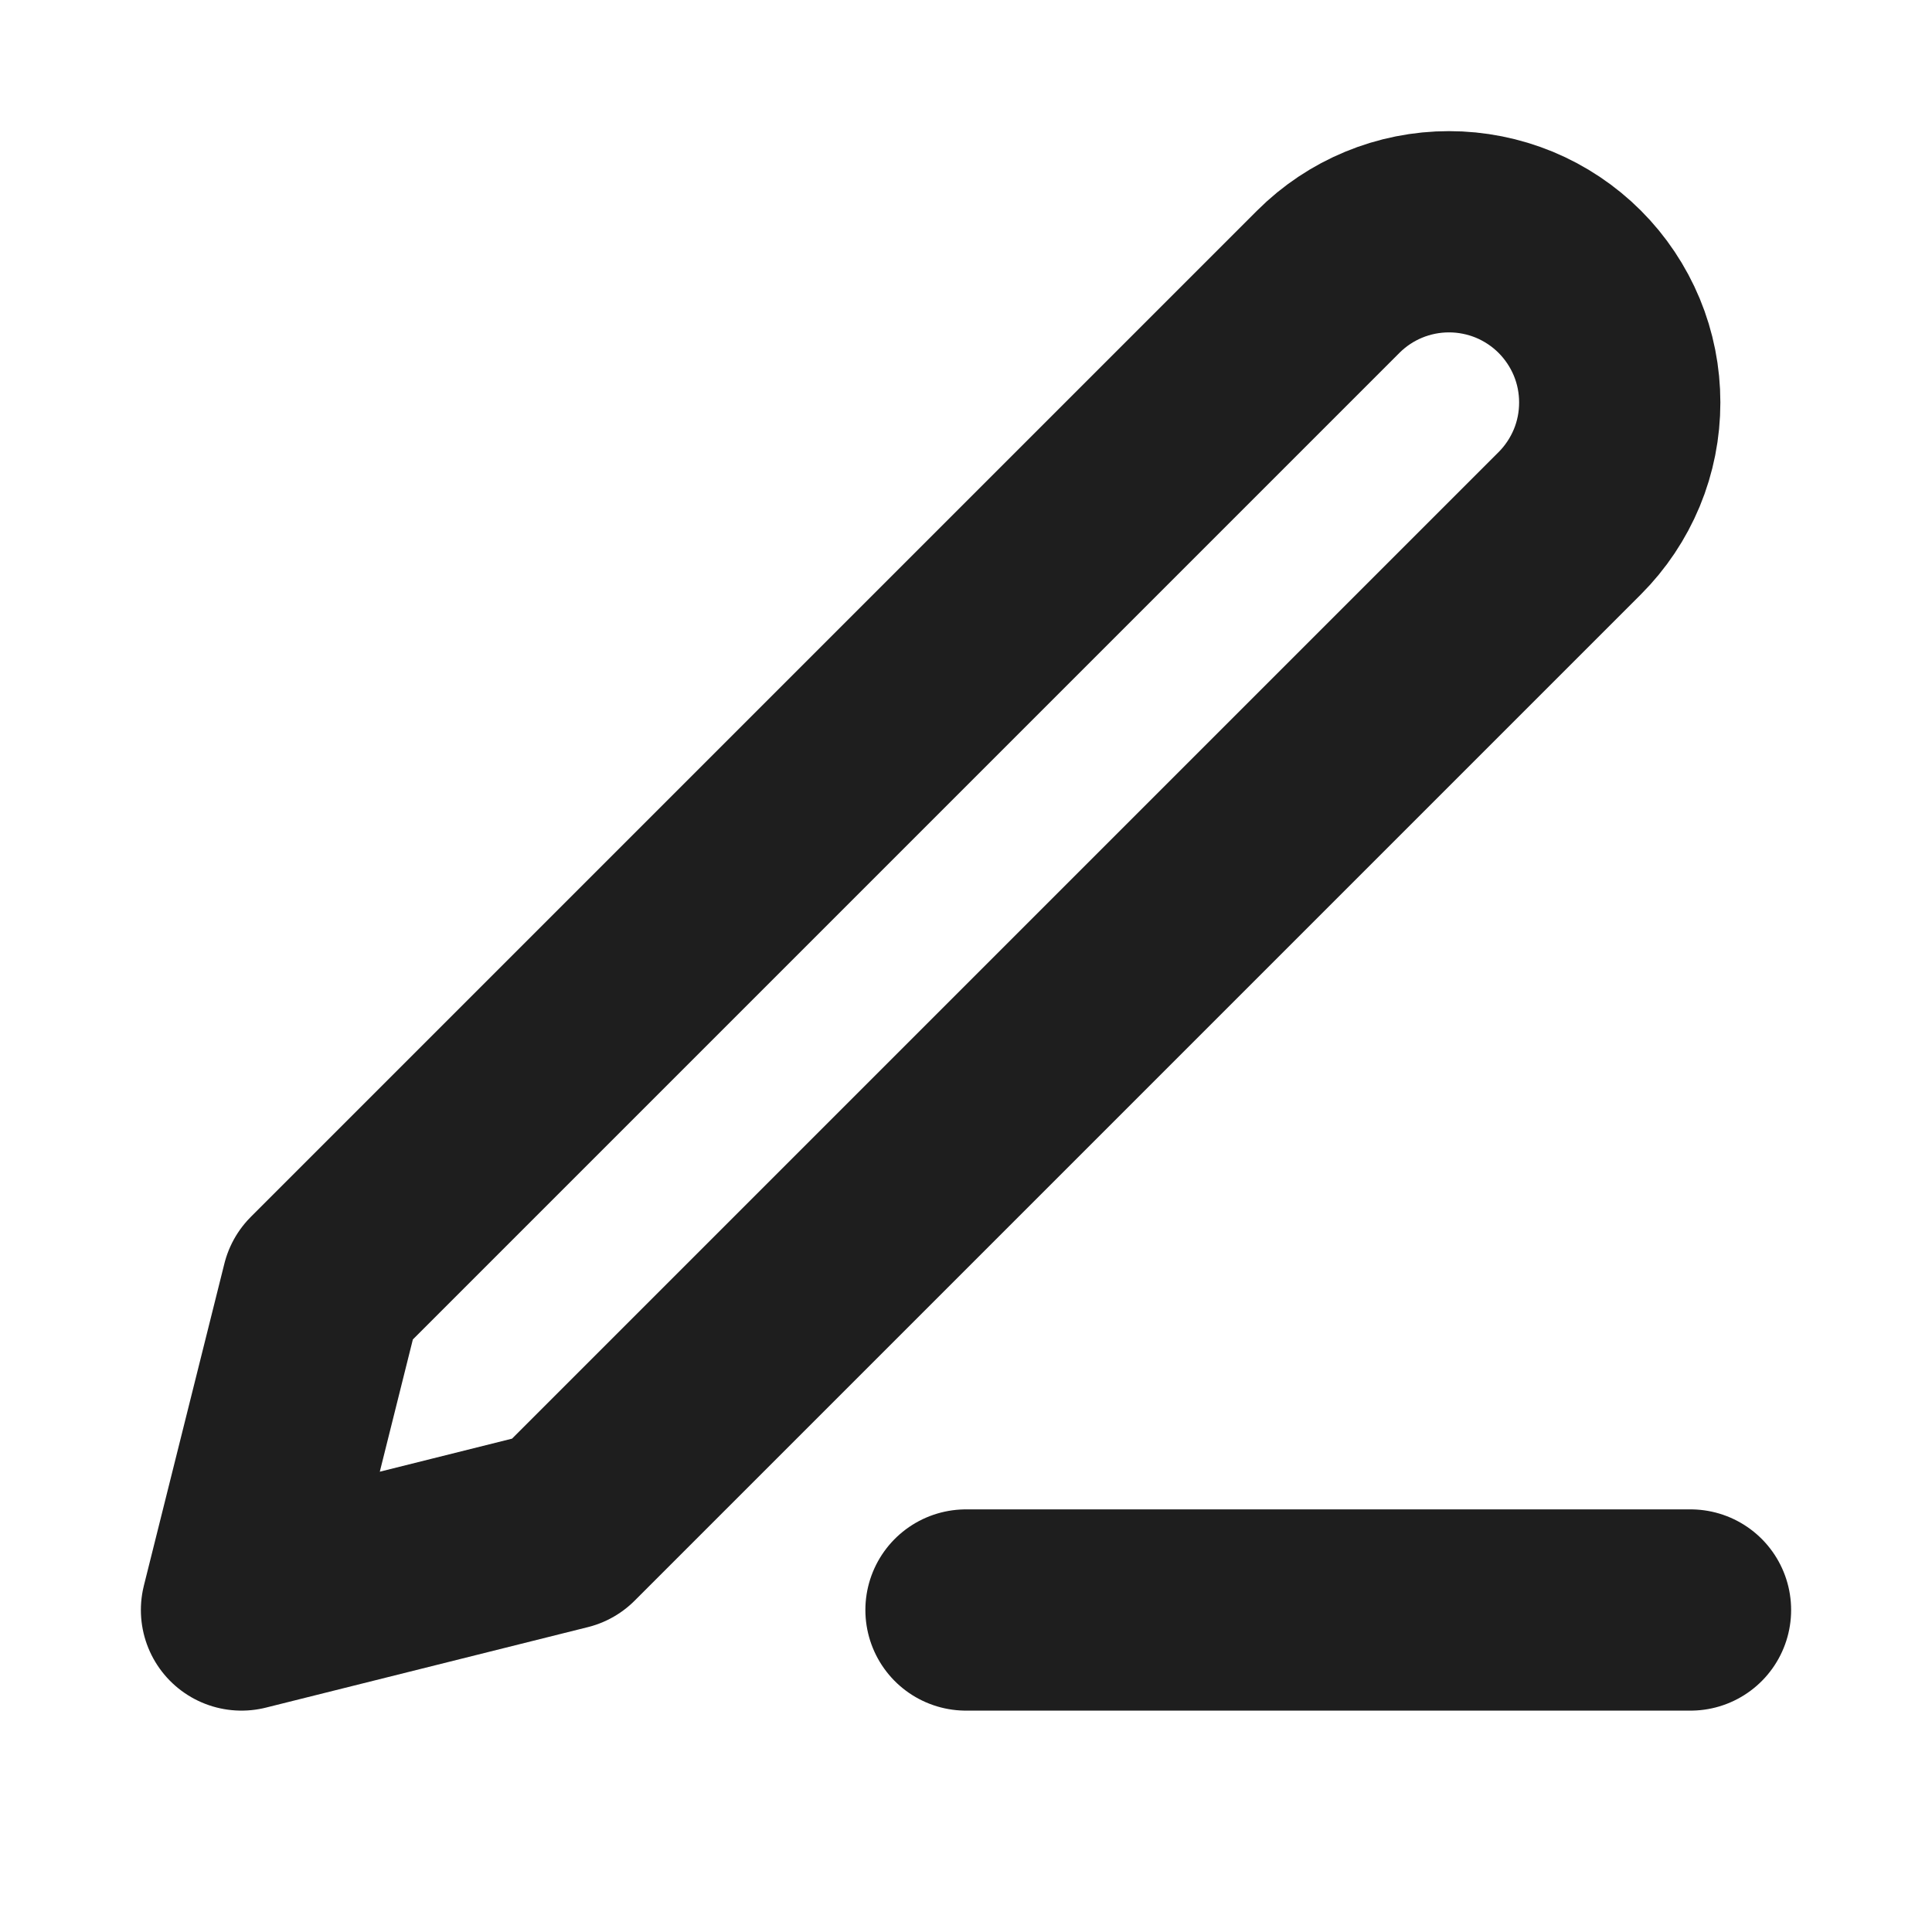
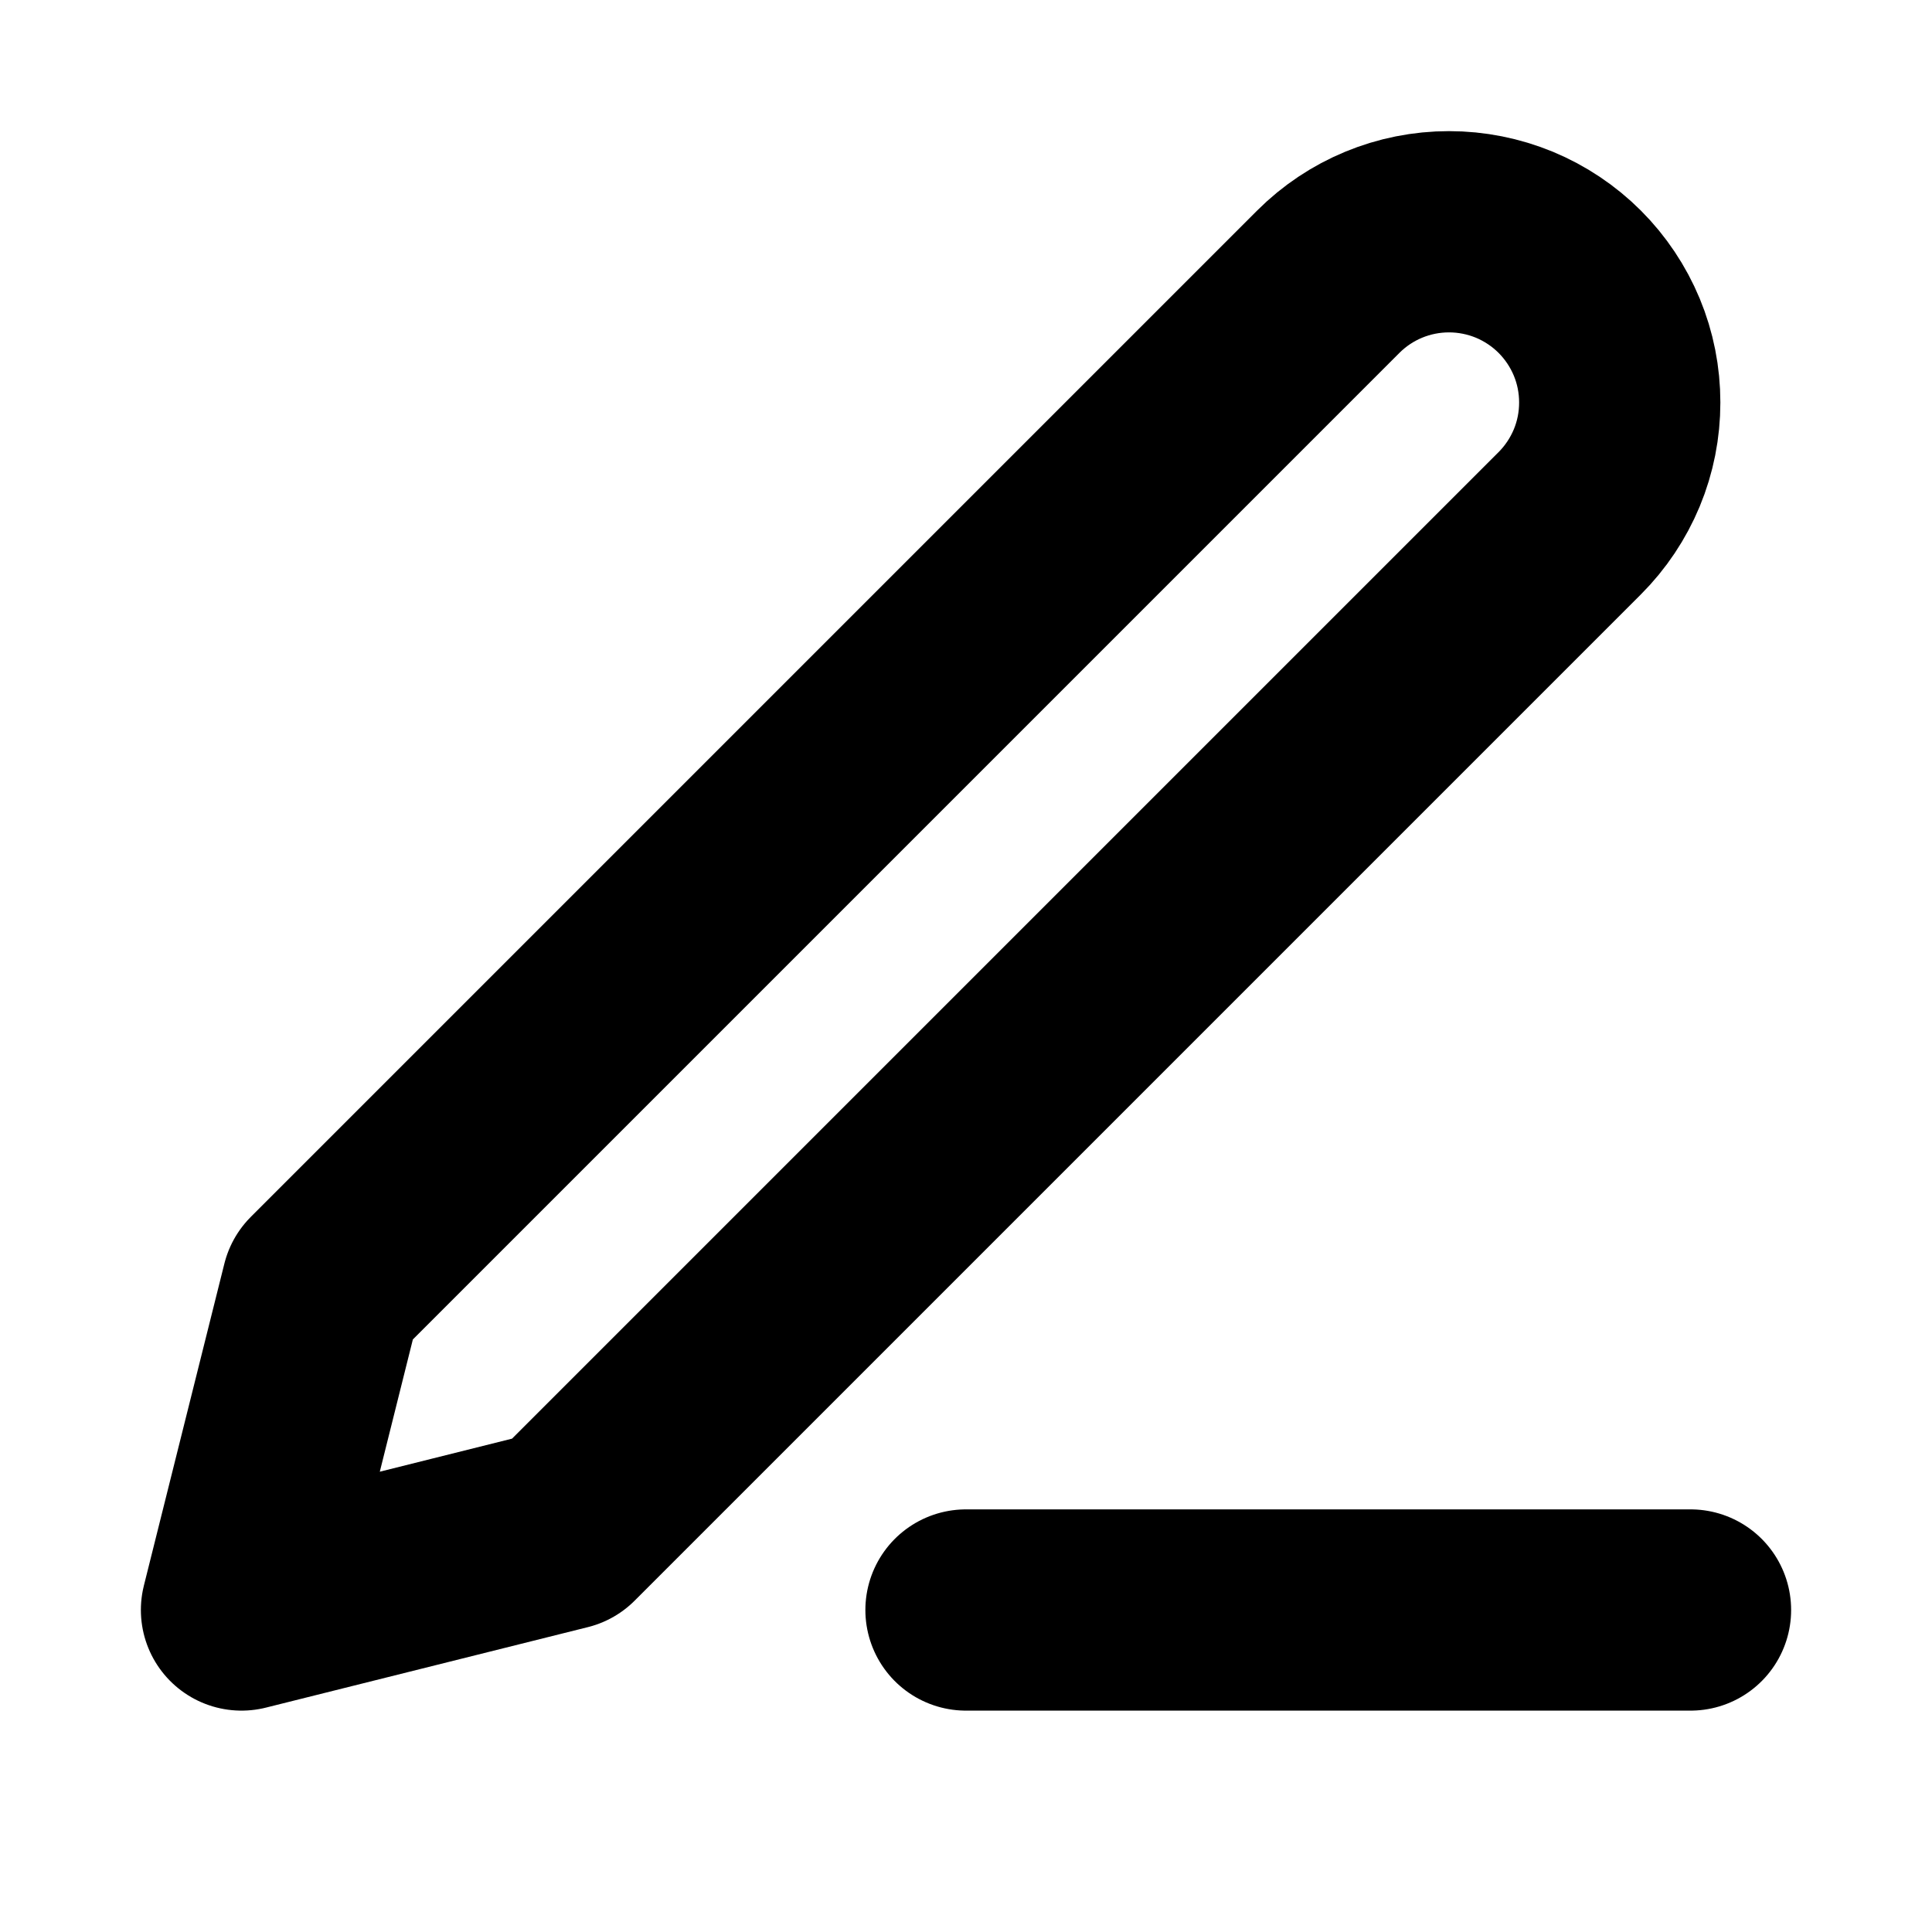
<svg xmlns="http://www.w3.org/2000/svg" width="24" height="24" viewBox="0 0 24 24" fill="none">
-   <path d="M12 20H21M16.5 3.5C16.898 3.102 17.437 2.879 18 2.879C18.279 2.879 18.554 2.934 18.812 3.04C19.069 3.147 19.303 3.303 19.5 3.5C19.697 3.697 19.853 3.931 19.96 4.188C20.067 4.446 20.121 4.721 20.121 5C20.121 5.279 20.067 5.554 19.96 5.812C19.853 6.069 19.697 6.303 19.5 6.5L7 19L3 20L4 16L16.5 3.5Z" stroke="#1E1E1E" stroke-width="2.5" stroke-linecap="round" stroke-linejoin="round" />
+   <path d="M12 20H21M16.5 3.5C16.898 3.102 17.437 2.879 18 2.879C18.279 2.879 18.554 2.934 18.812 3.04C19.069 3.147 19.303 3.303 19.5 3.5C19.697 3.697 19.853 3.931 19.96 4.188C20.067 4.446 20.121 4.721 20.121 5C20.121 5.279 20.067 5.554 19.96 5.812C19.853 6.069 19.697 6.303 19.5 6.5L7 19L3 20L4 16L16.5 3.5Z" stroke="currentColor" stroke-width="2.5" stroke-linecap="round" stroke-linejoin="round" />
</svg>
